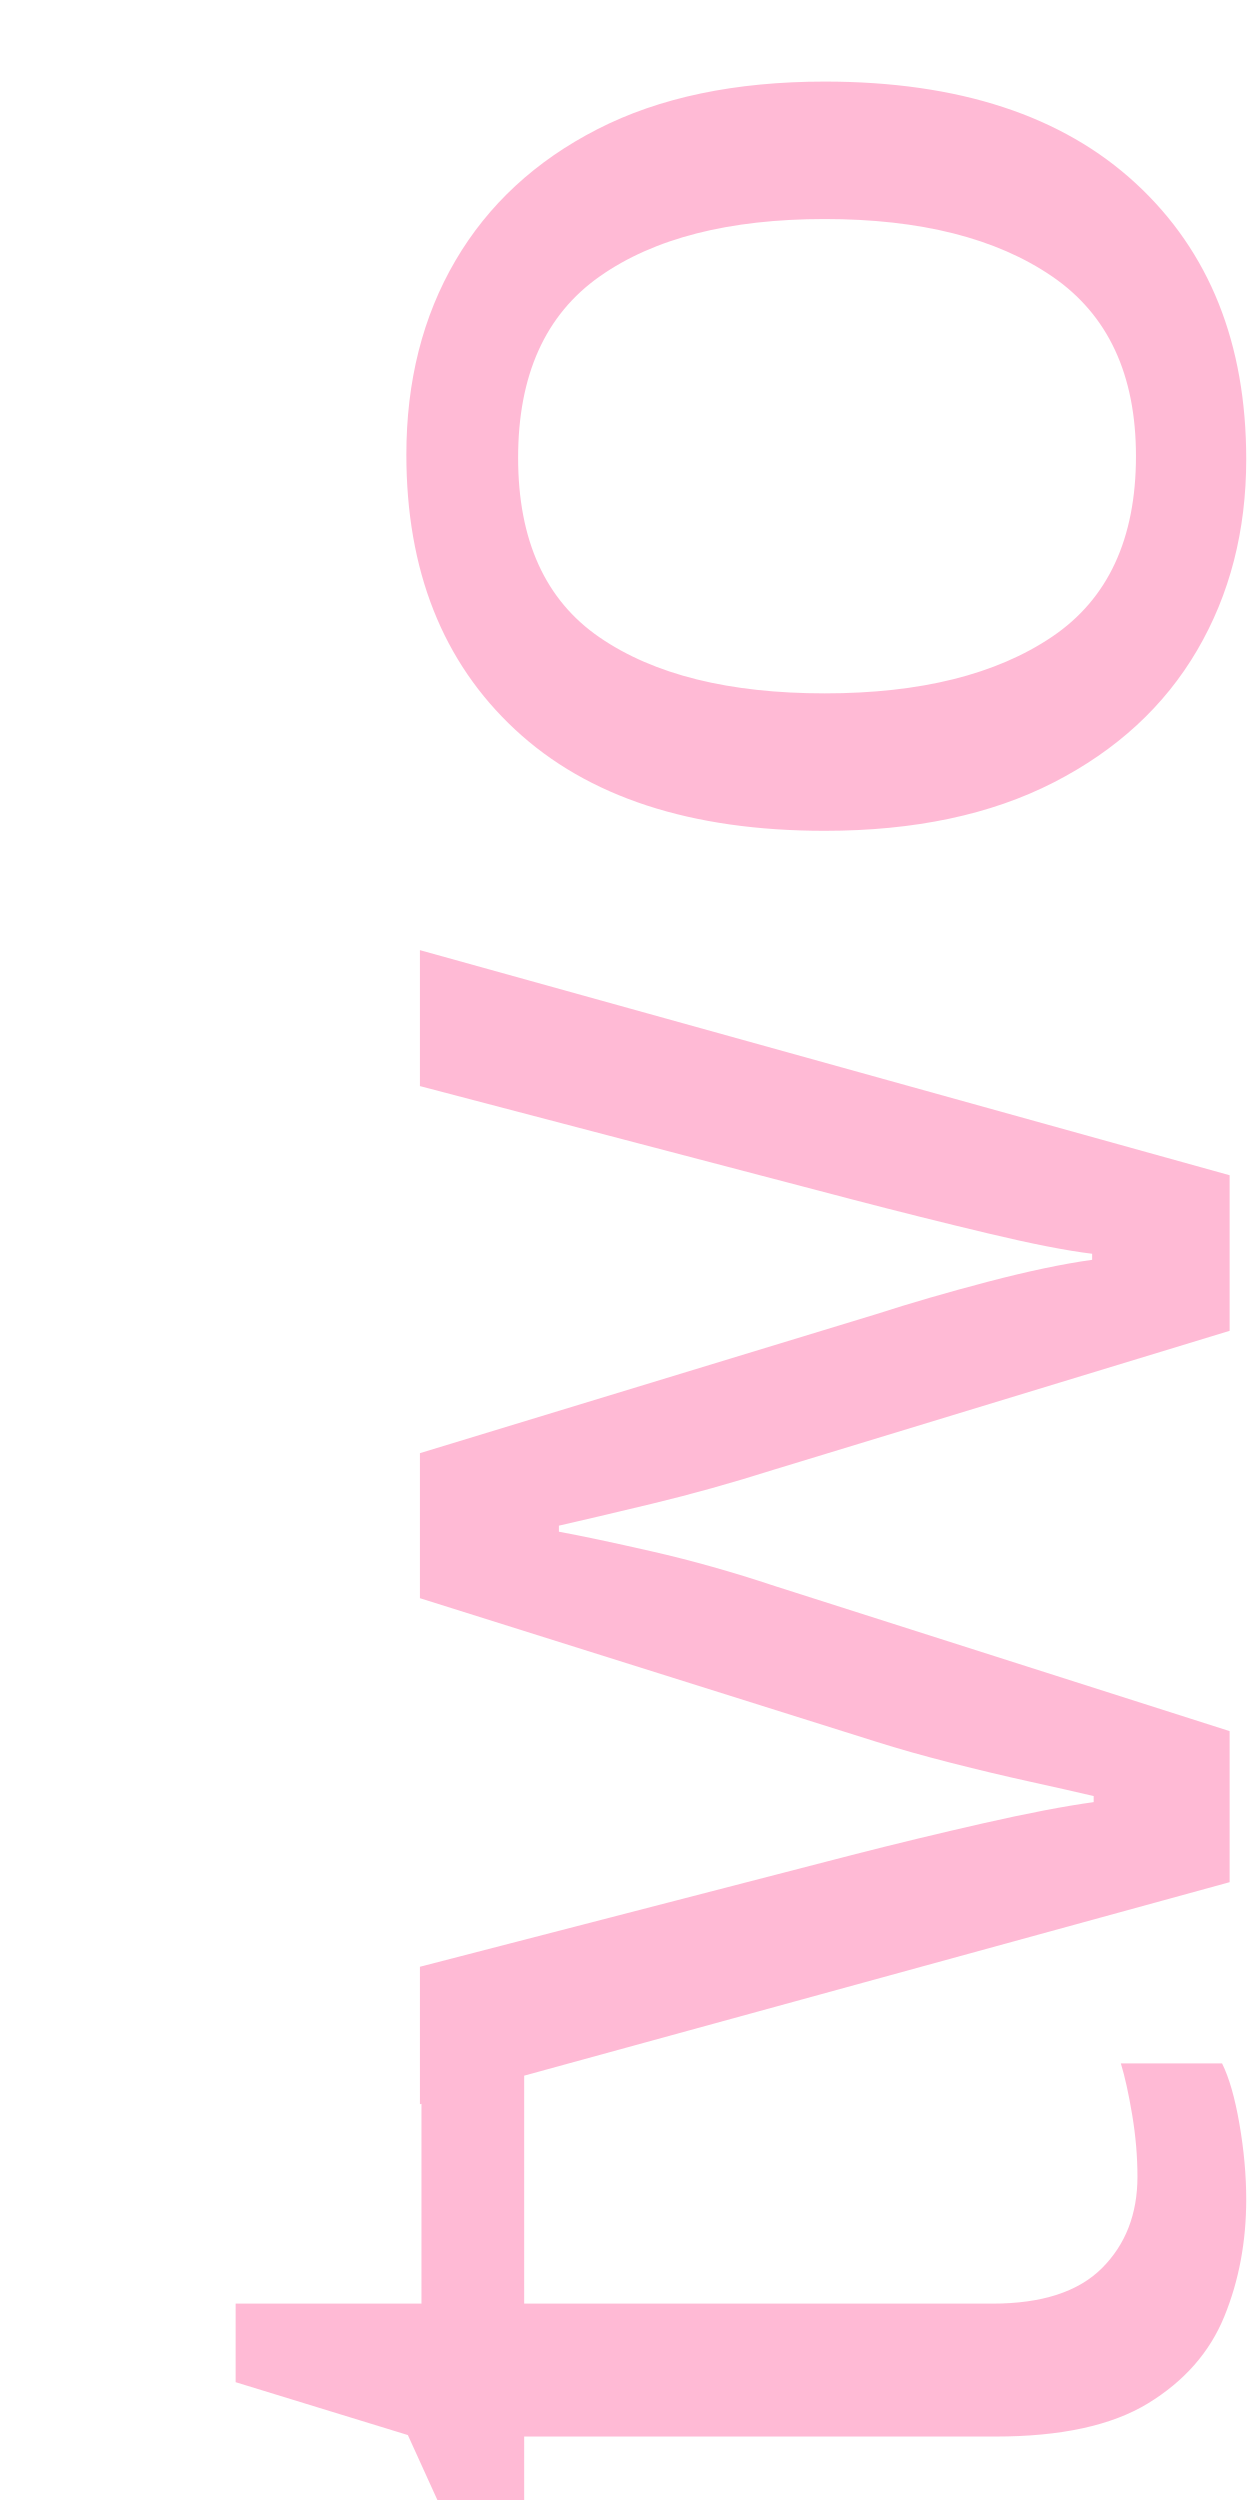
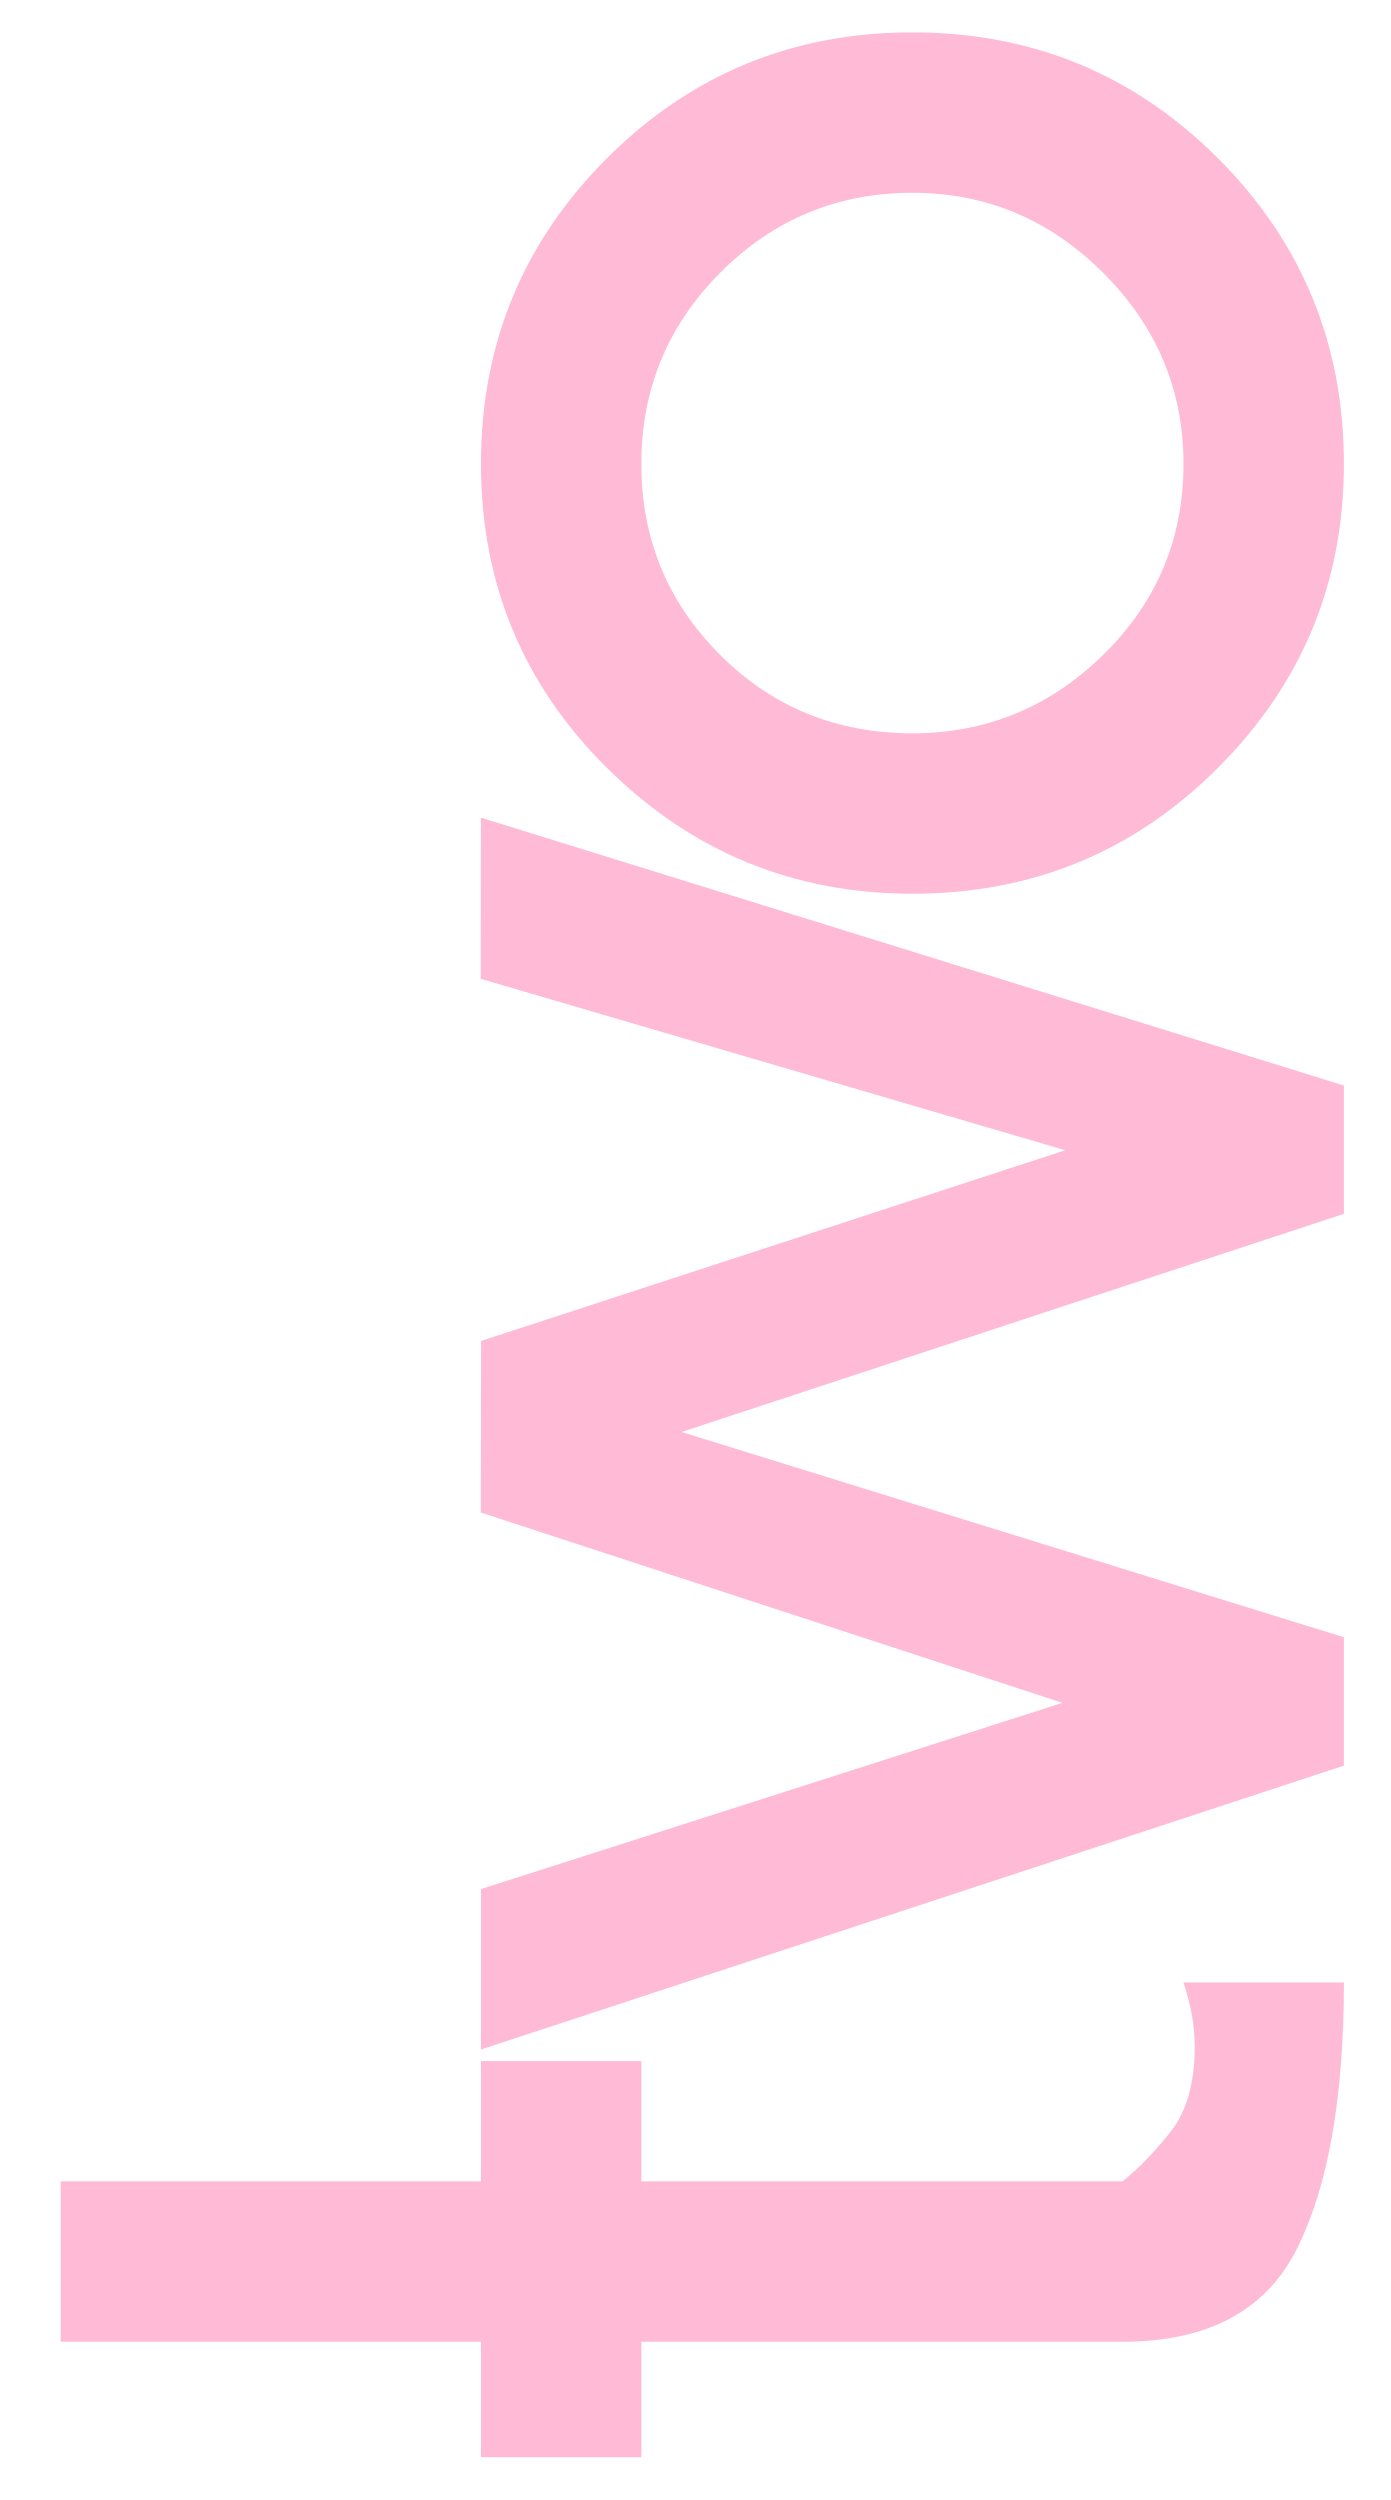
- <svg xmlns="http://www.w3.org/2000/svg" width="499px" height="993px" viewBox="0 0 499 993" version="1.1">
-   <defs />
-   <g id="Page-1" stroke="none" stroke-width="1" fill="none" fill-rule="evenodd" font-weight="normal" font-family="BrassfieldBlackObl, Brassfield" letter-spacing="-36" font-size="600">
-     <text id="two" transform="translate(266, 508.5) rotate(-90) translate(-266, -508.5) " fill="#FFBAD5">
-       <tspan x="-248.5" y="731.5">tw</tspan>
-       <tspan x="411.5" y="731.5">o</tspan>
-     </text>
-   </g>
+ <svg xmlns="http://www.w3.org/2000/svg" version="1.1" id="Layer_1" x="0px" y="0px" width="520px" height="935.19px" viewBox="0 0 520 935.19" enable-background="new 0 0 520 935.19" xml:space="preserve">
+   <path fill="#FFBAD5" d="M239.917,875.988v43.201h-60v-43.201h-157.2v-60h157.2v-45h60v45h180c6-4.799,12-10.996,18-18.6  c6-7.594,9-18.197,9-31.8c0-7.594-1.396-15.601-4.199-24h60c0,42.806-5.794,75.899-17.4,99.3c-11.597,23.4-33.395,35.1-65.4,35.1  H239.917z" />
+   <path fill="#FFBAD5" d="M254.917,535.674l247.8,76.79v48.009l-322.8,106.201v-60.01l217.519-69.666L179.88,565.805l0.084-64.2  l218.531-71.334l-218.662-64.106l0.084-60.29l322.8,100.199v47.991L254.917,535.674z" />
+   <path fill="#FFBAD5" d="M341.317,12.117c44.803,0,82.902,15.703,114.3,47.1c31.407,31.406,47.101,69.507,47.101,114.301  c0,44.399-15.693,82.303-47.101,113.699c-31.397,31.406-69.497,47.101-114.3,47.101c-44.4,0-82.397-15.601-114-46.8  c-31.594-31.2-47.4-69.197-47.4-114c0-44.794,15.703-82.895,47.1-114.301C258.423,27.82,296.523,12.117,341.317,12.117z   M341.317,274.317c27.6,0,51.402-9.797,71.4-29.4c20.006-19.594,30-43.396,30-71.399c0-27.601-9.994-51.395-30-71.4  c-19.998-19.997-43.801-30-71.4-30c-27.994,0-51.9,9.9-71.7,29.7c-19.8,19.8-29.7,43.706-29.7,71.7  c0,28.003,9.806,51.806,29.4,71.399C288.92,264.521,312.92,274.317,341.317,274.317z" />
</svg>
